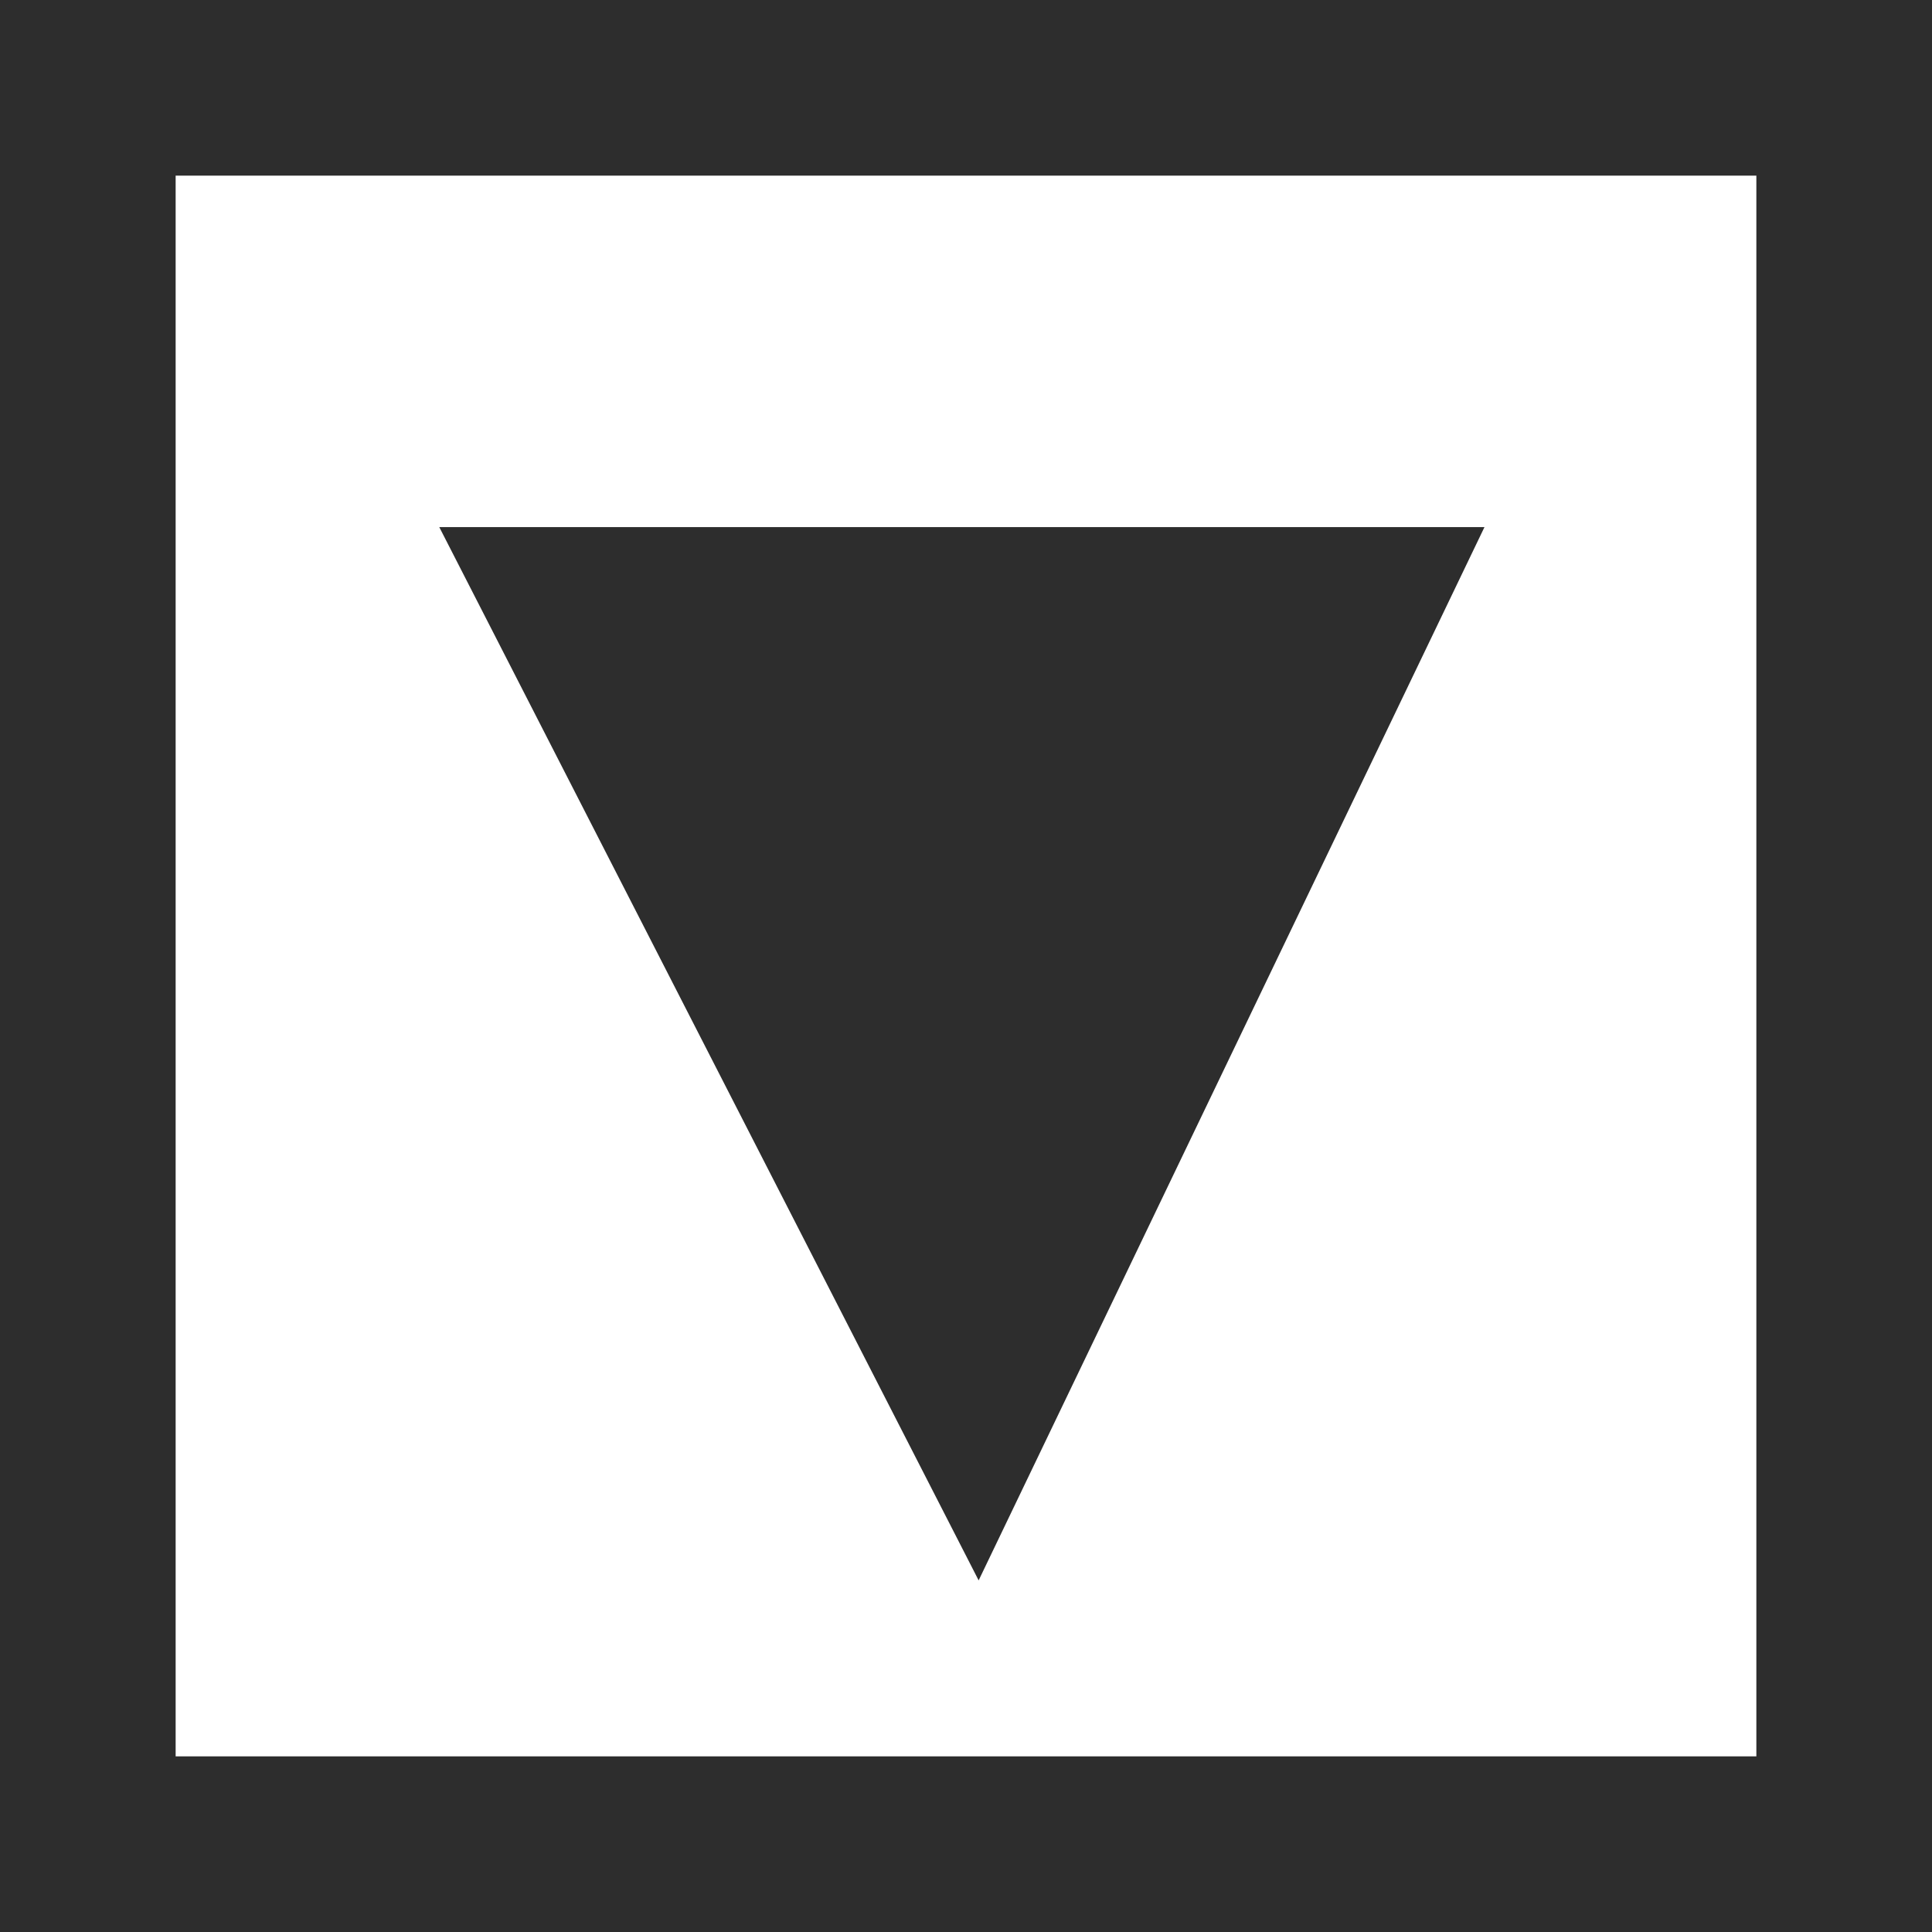
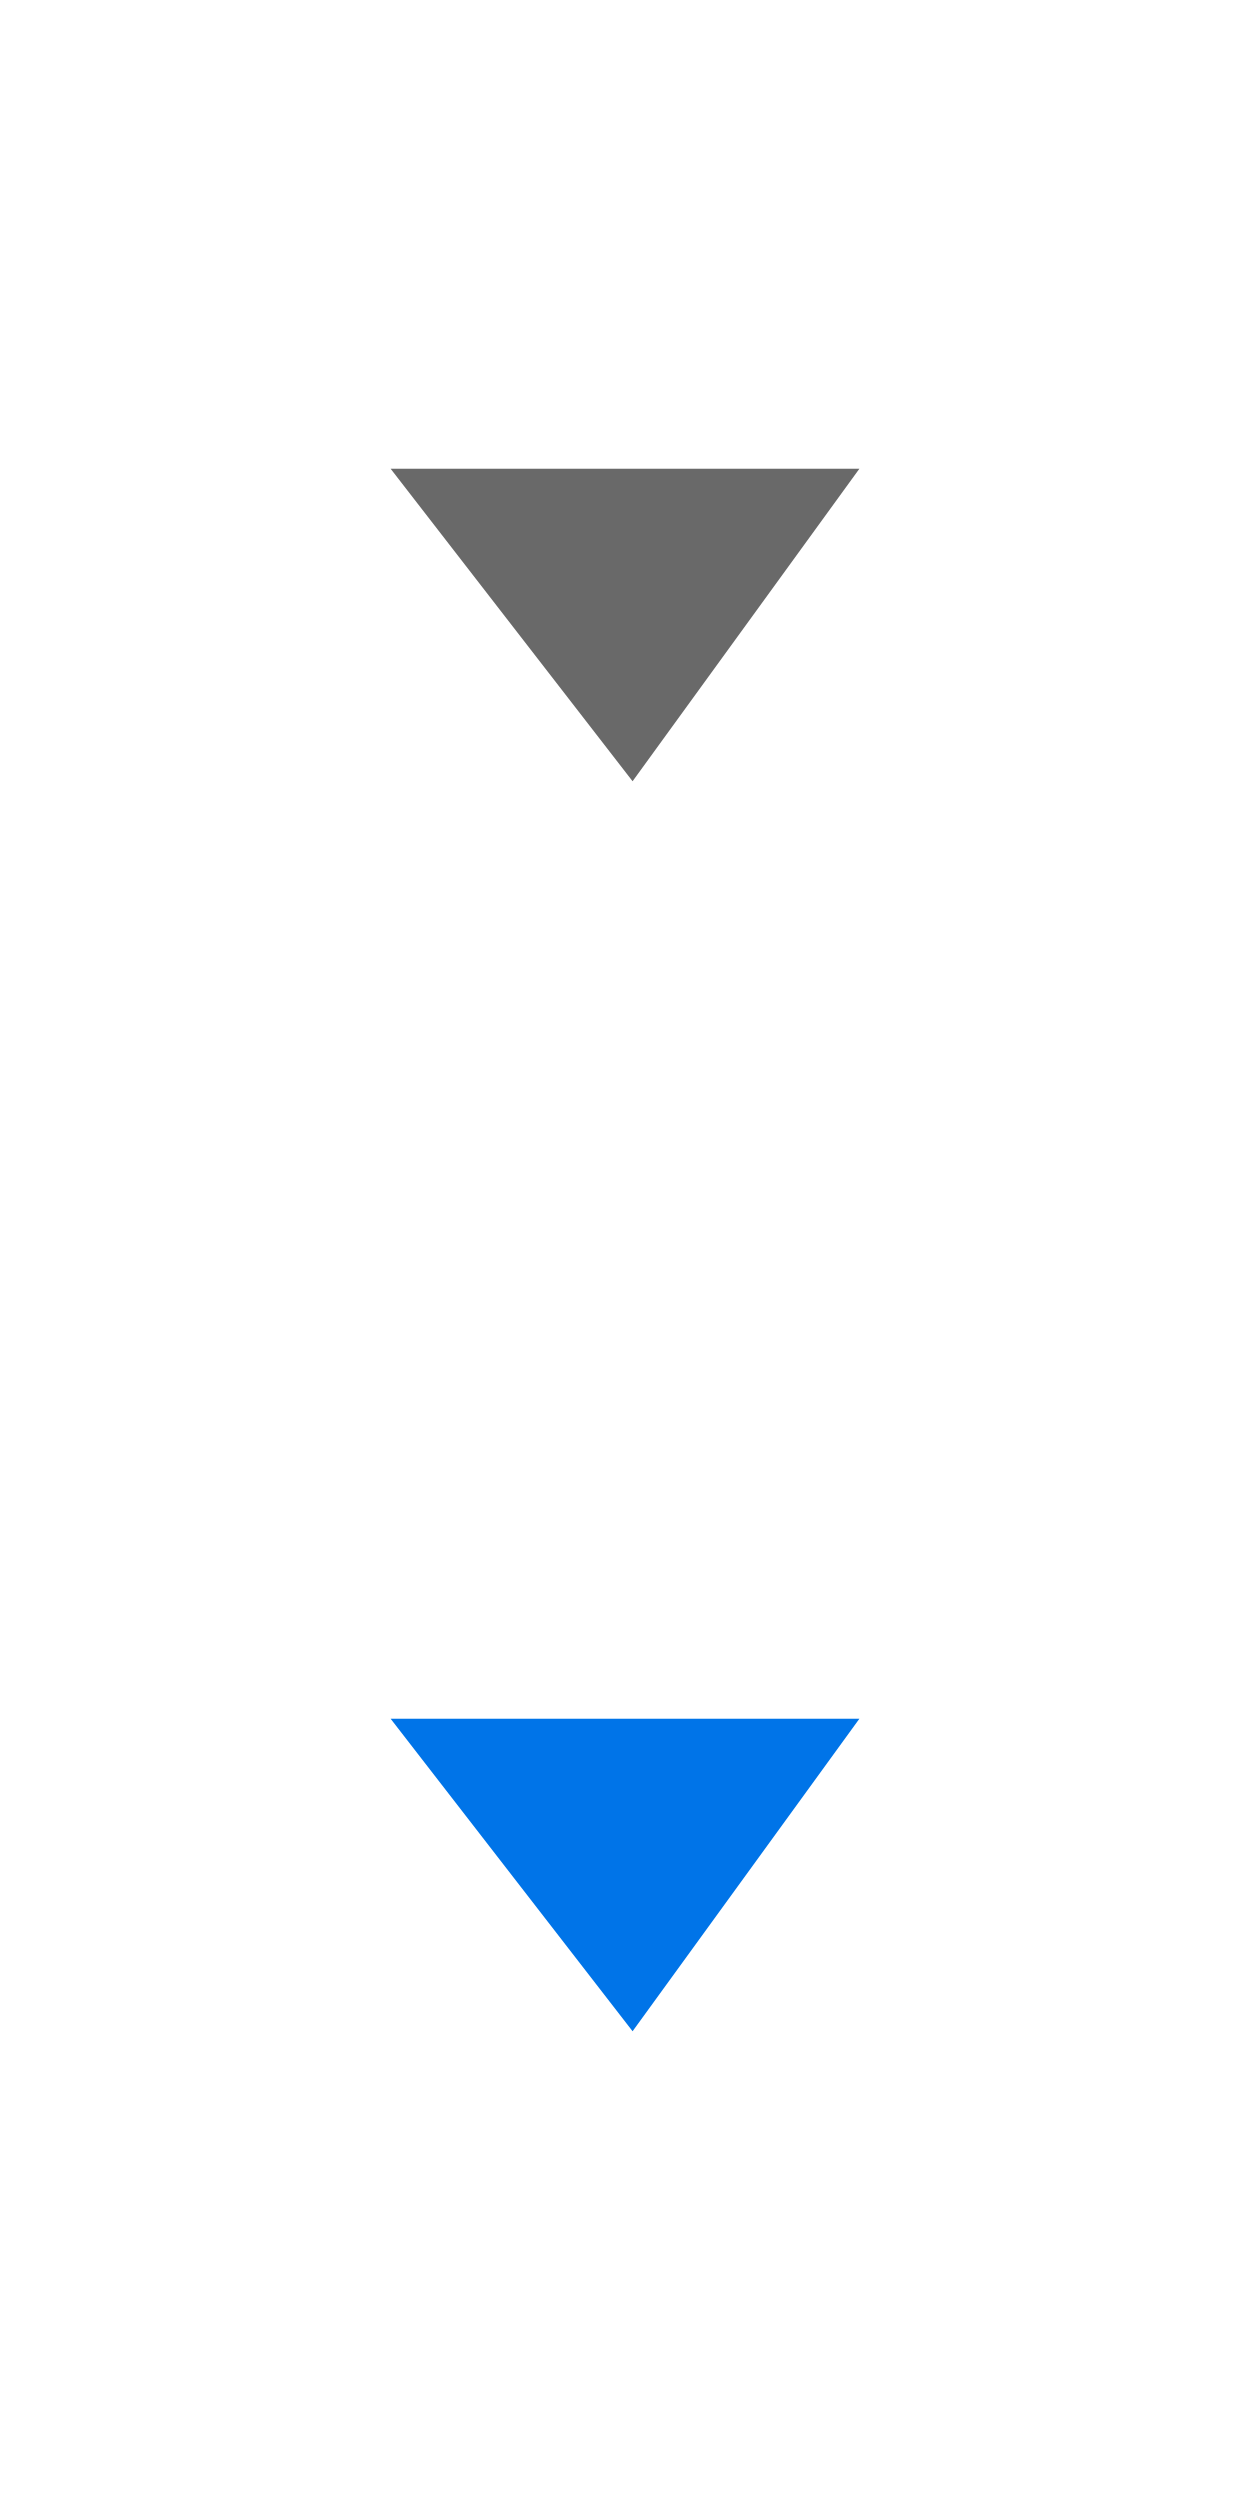
- <svg xmlns="http://www.w3.org/2000/svg" height="11" width="11">
-   <g fill="#2d2d2d">
-     <path d="m2.501 3.001h5.951l-2.88 5.997z" />
-     <path d="m0 0h11v11h-11zm1 1h9v9h-9z" fill-rule="evenodd" />
-   </g>
+ <svg xmlns="http://www.w3.org/2000/svg" version="1.1" viewBox="0 0 16 32">
+   <path d="m5 6h6l-2.903 4z" fill="#696969" stroke-width=".82" />
+   <path d="m5 22h6l-2.903 4z" fill="#0074e8" stroke-width=".82" />
</svg>
